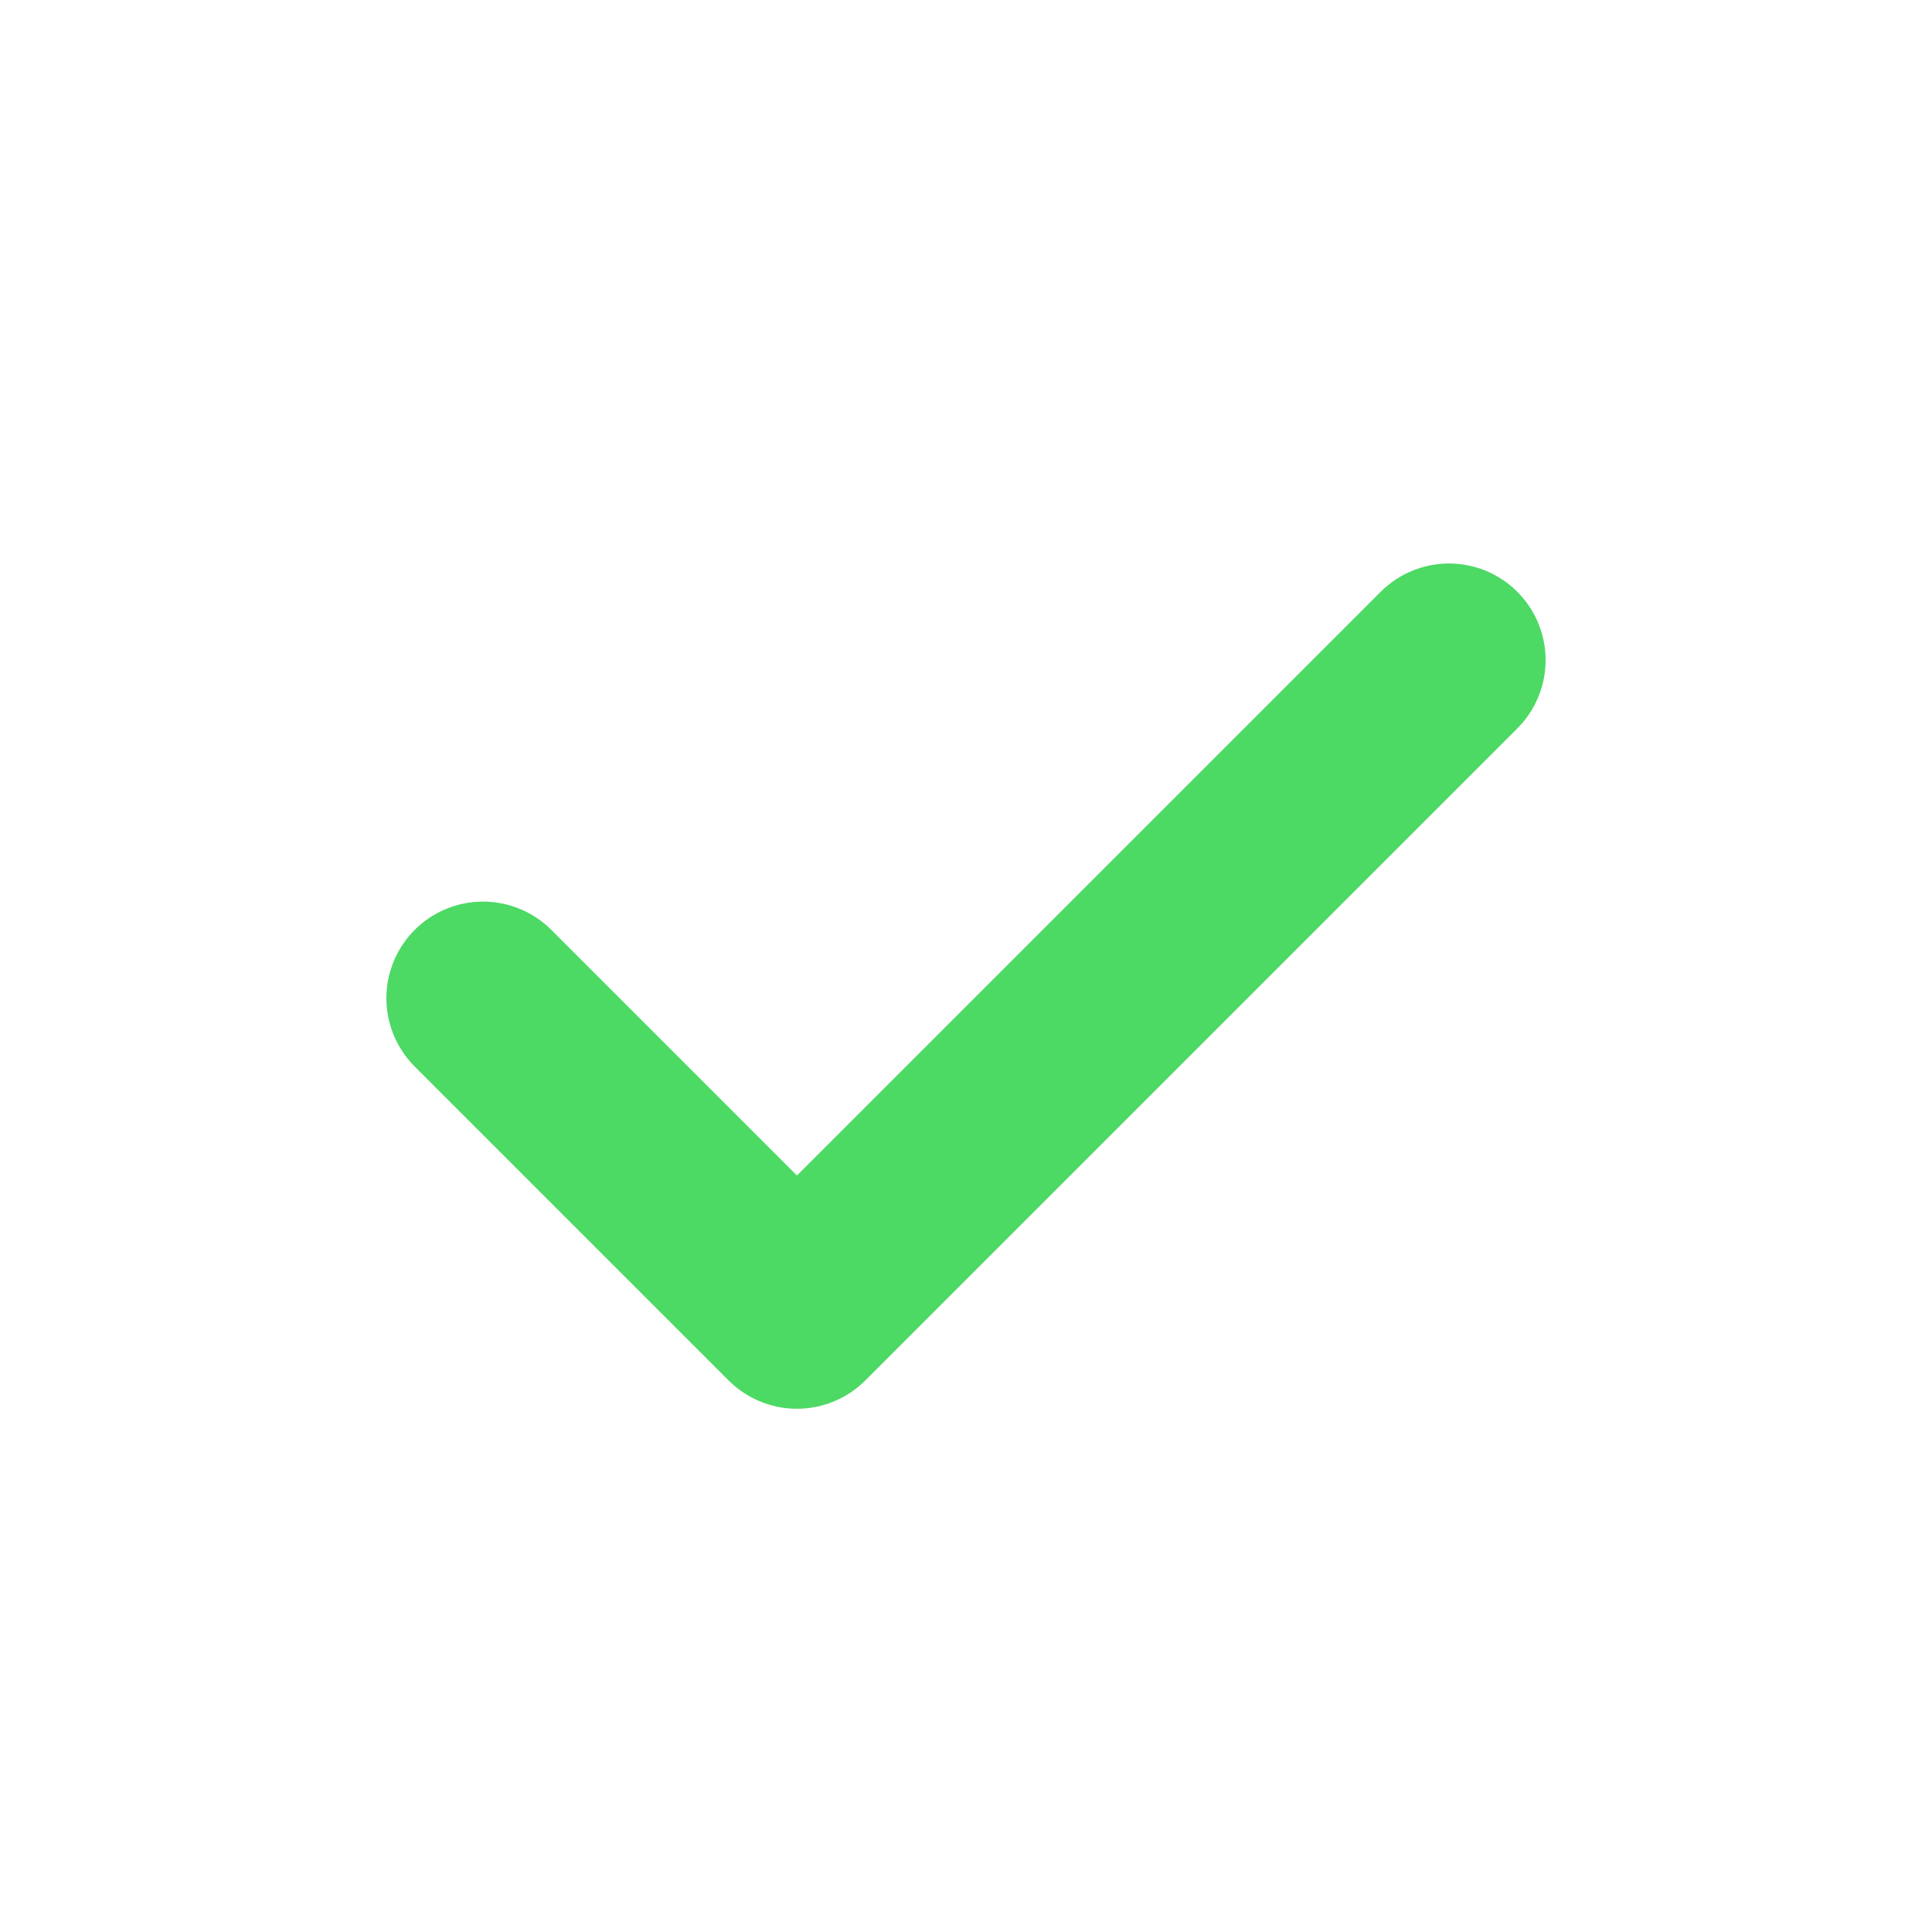
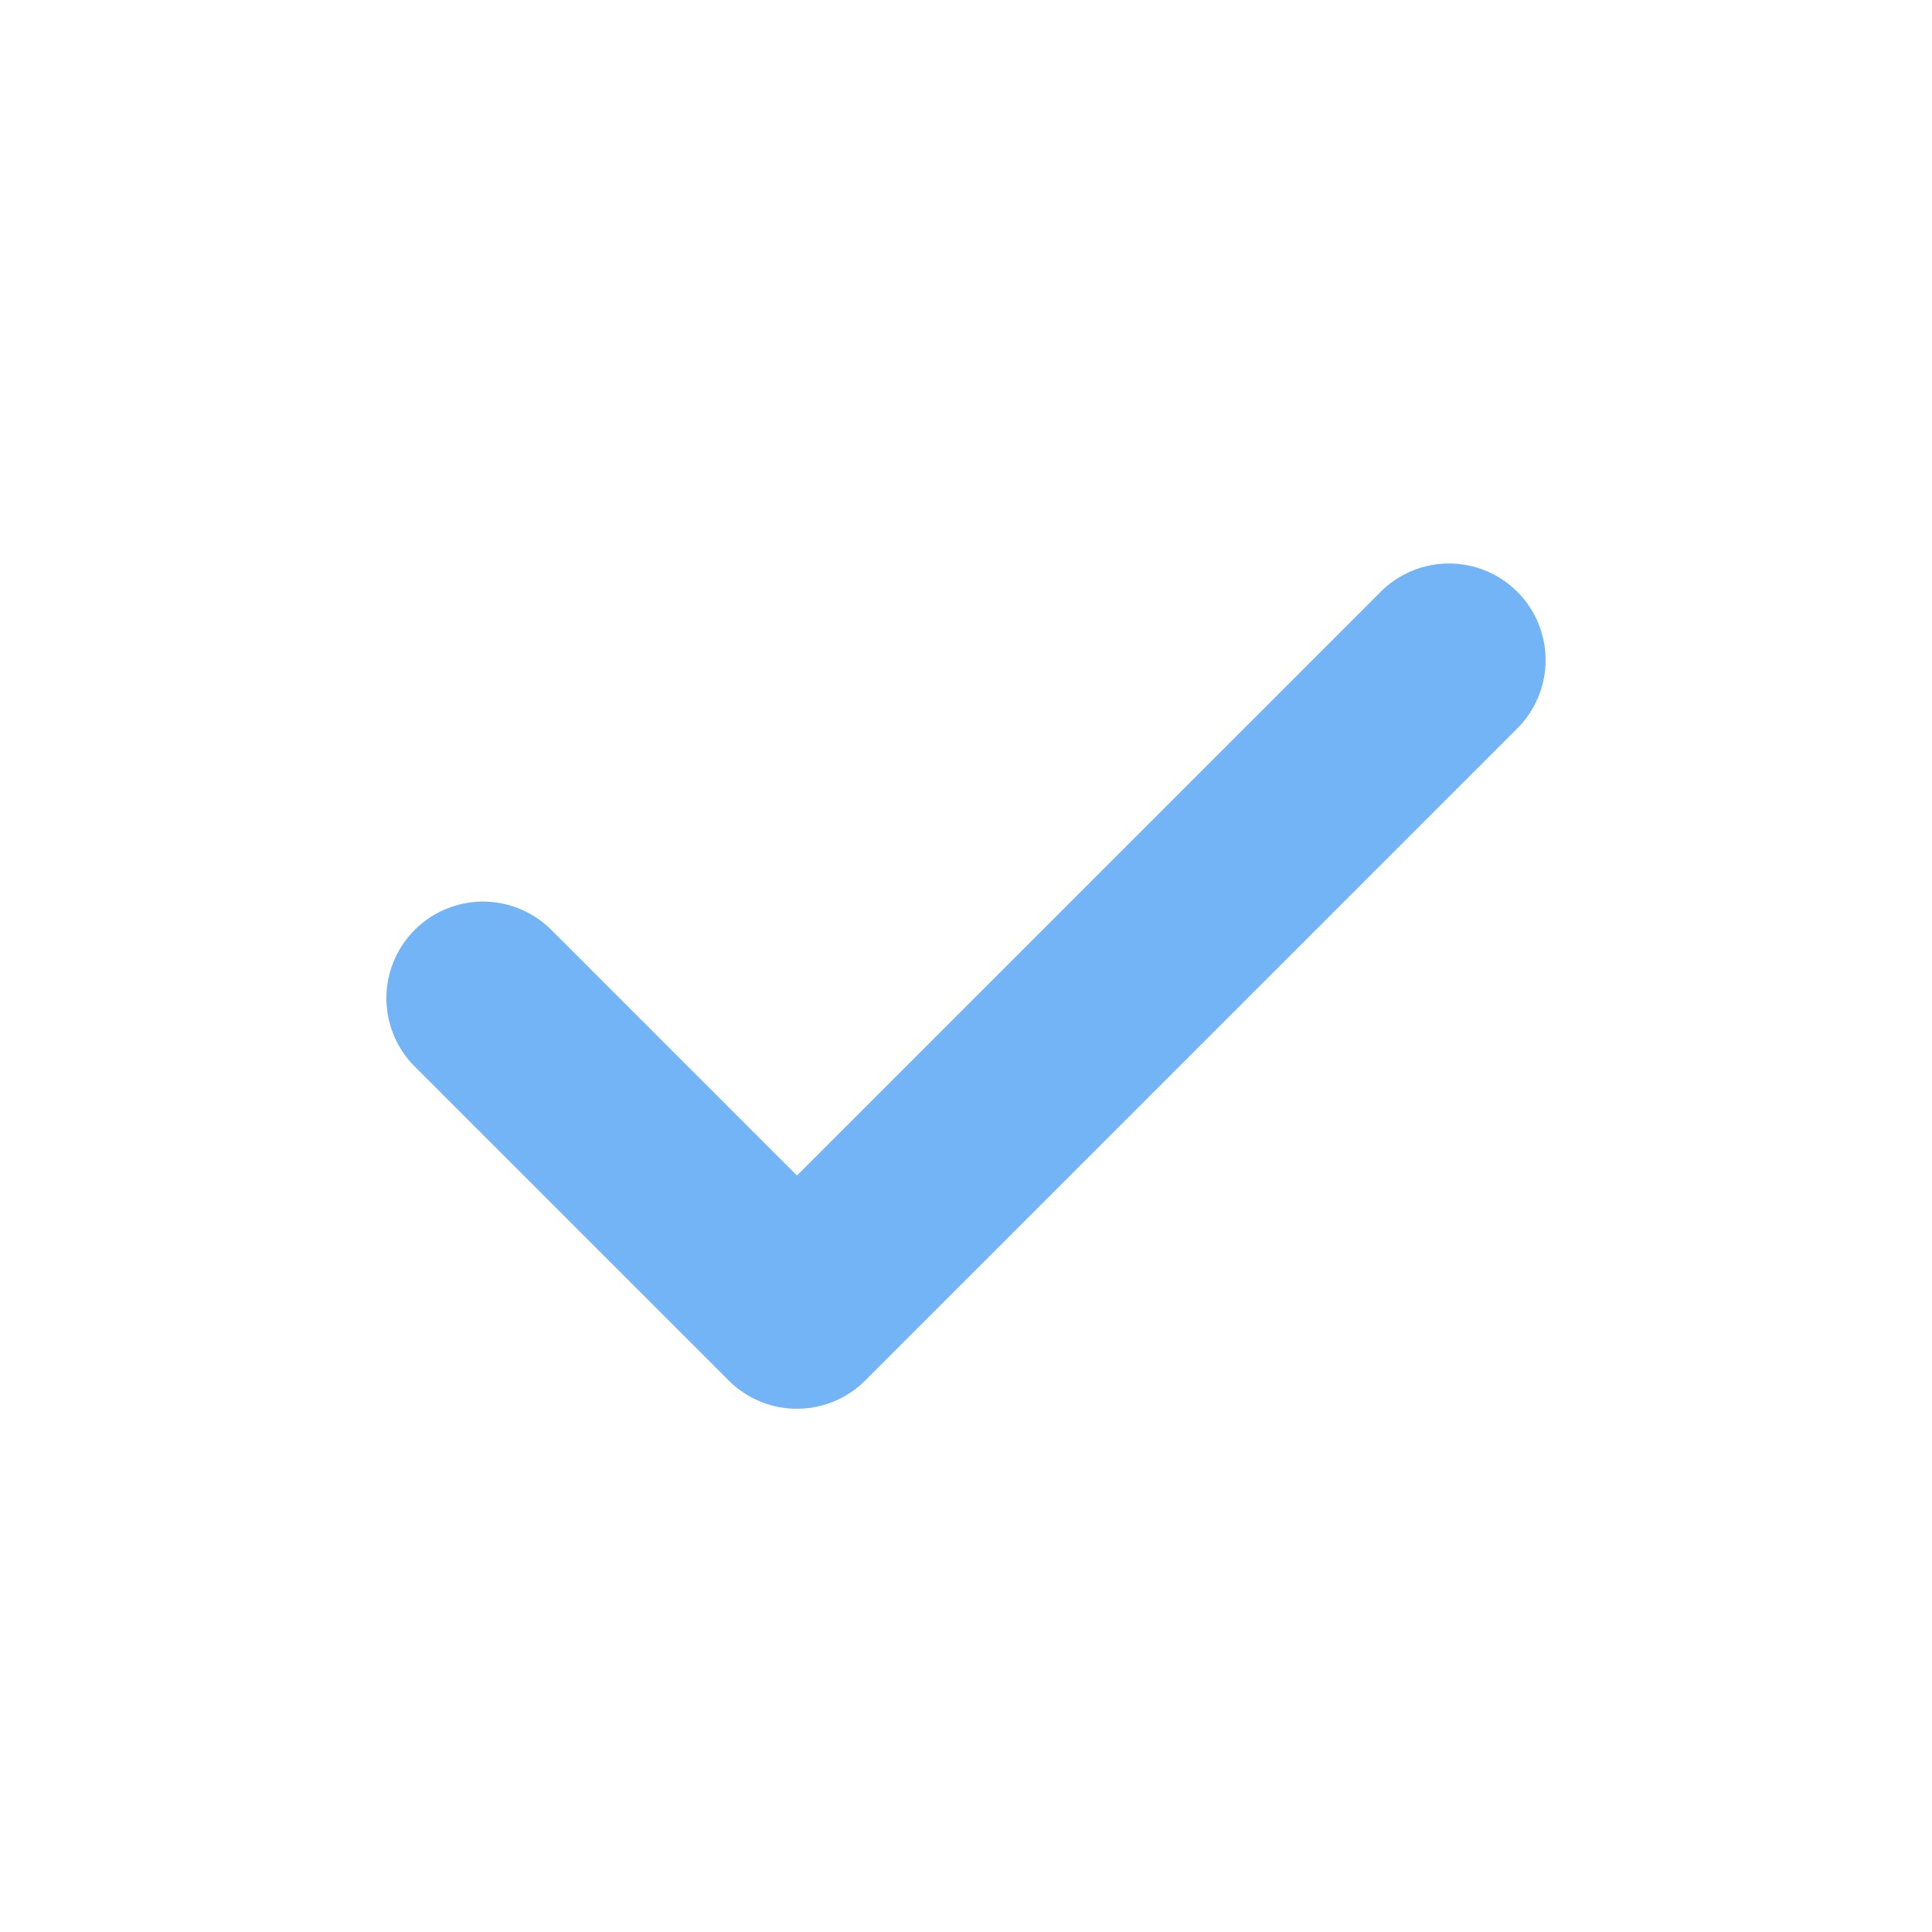
- <svg xmlns="http://www.w3.org/2000/svg" width="24" height="24" viewBox="0 0 24 24" fill="#4CD964">
-   <path d="M6 12.4l3.9 3.9L18 8.2" fill="none" stroke="#4CD964" stroke-width="2.4" stroke-linecap="round" stroke-linejoin="round" />
+ <svg xmlns="http://www.w3.org/2000/svg" width="24" height="24" viewBox="0 0 24 24" fill="#72B4F5">
+   <path d="M6 12.4l3.9 3.9L18 8.2" fill="none" stroke="#72B4F5" stroke-width="2.4" stroke-linecap="round" stroke-linejoin="round" />
</svg>
